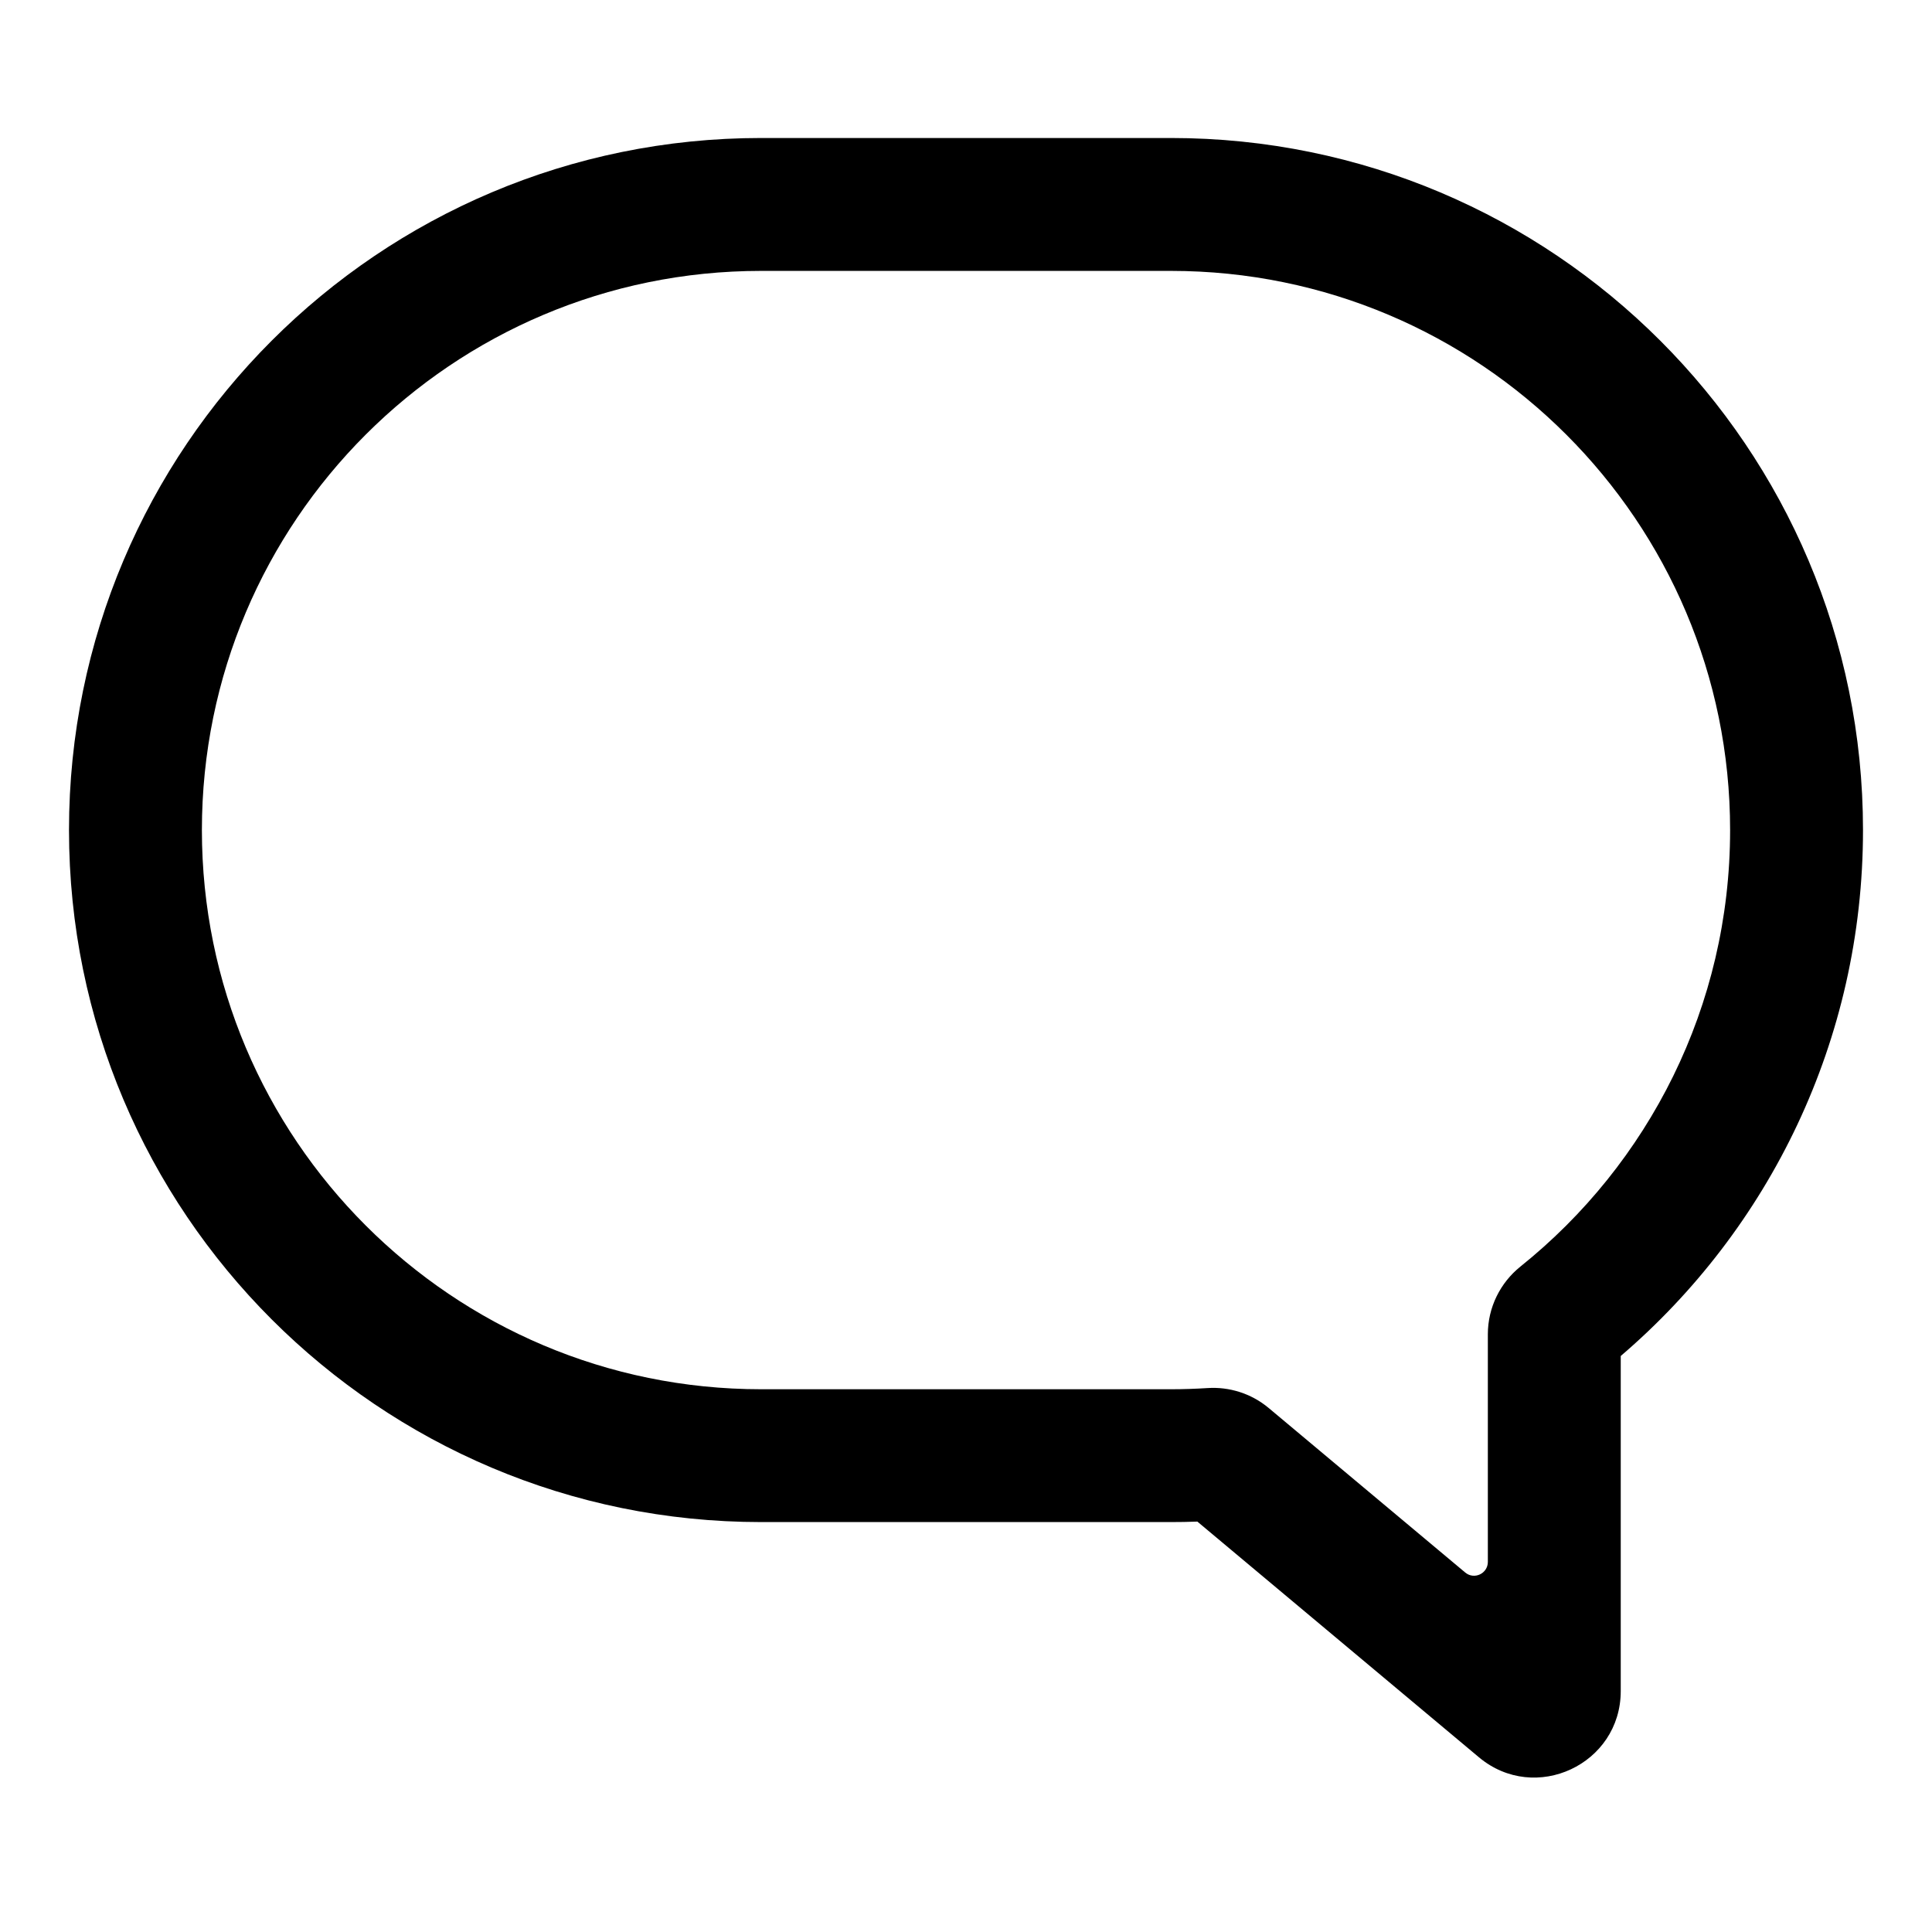
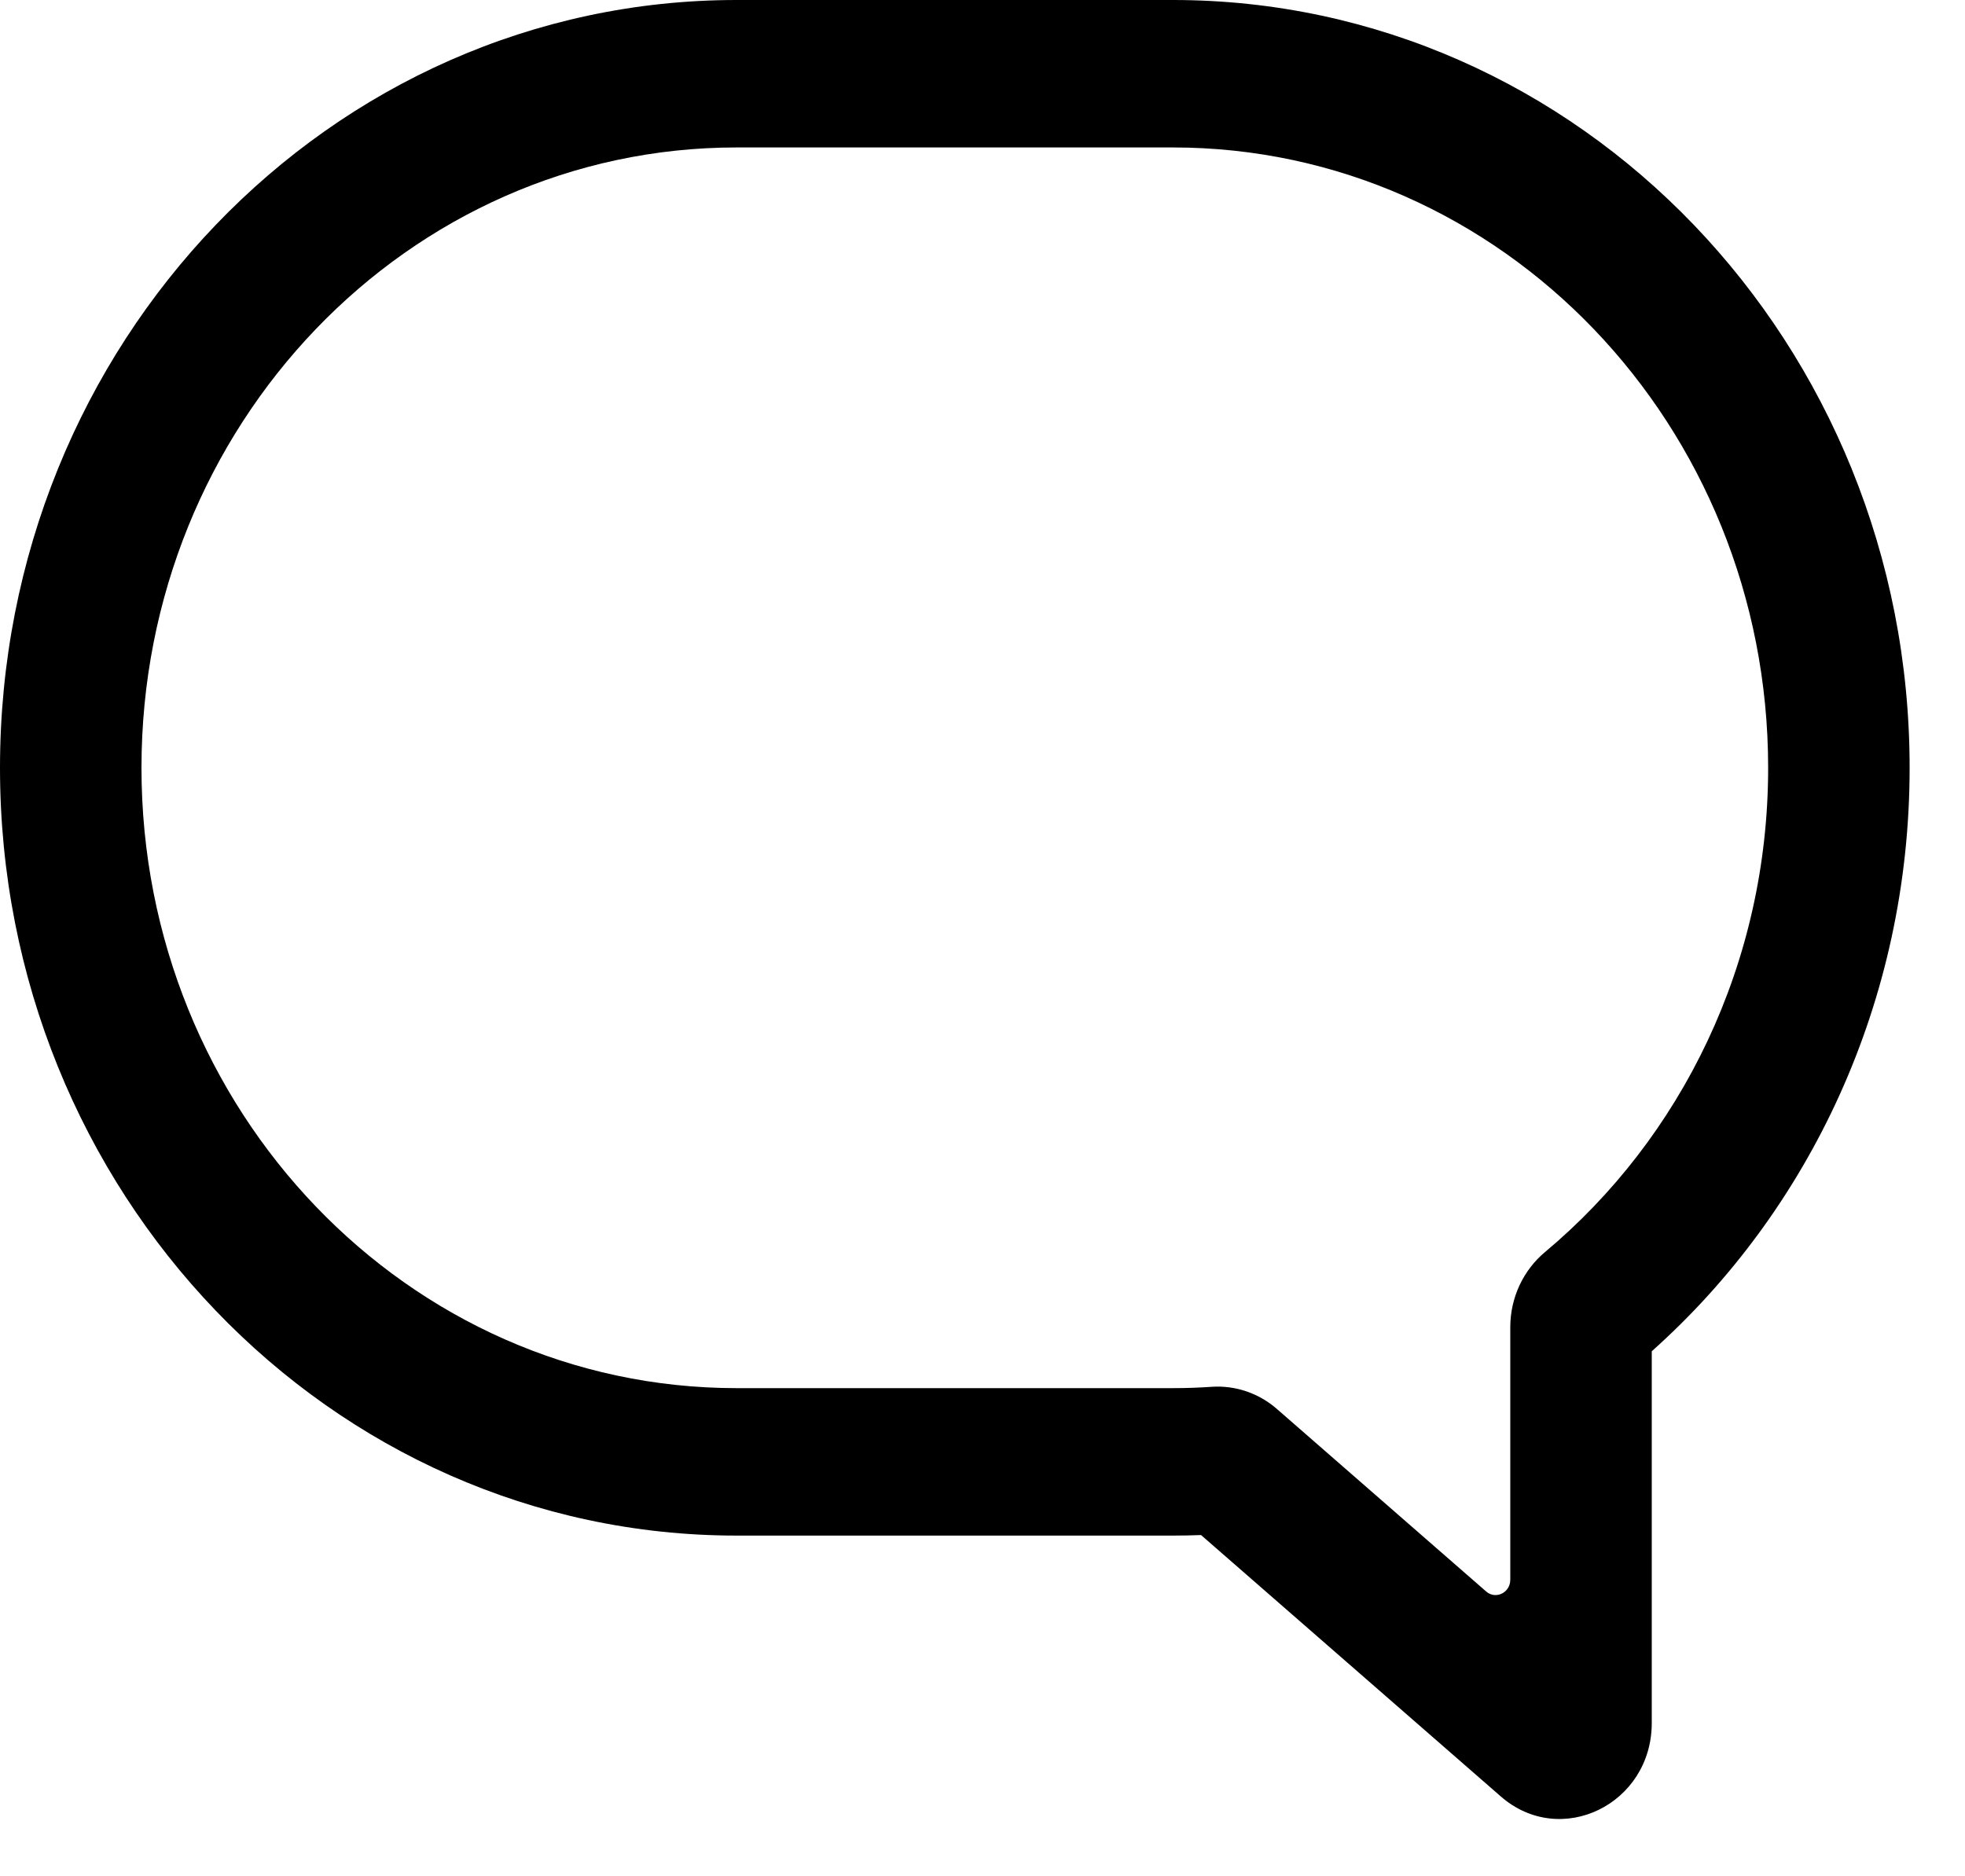
- <svg xmlns="http://www.w3.org/2000/svg" width="28px" height="28px" viewBox="0 0 28 28" fill="none">
-   <path clip-rule="evenodd" d="M11.03 3.926C6.554 3.926 2.926 7.554 2.926 12.03C2.926 16.505 6.554 20.134 11.03 20.134H16.97C17.148 20.134 17.325 20.128 17.5 20.117C17.815 20.096 18.135 20.195 18.387 20.406L21.235 22.79C21.365 22.899 21.563 22.806 21.563 22.636V19.337C21.563 18.947 21.744 18.59 22.035 18.356C23.889 16.87 25.074 14.588 25.074 12.03C25.074 7.554 21.446 3.926 16.97 3.926H11.03ZM1 12.03C1 6.49 5.49 2 11.03 2H16.97C22.509 2 27 6.49 27 12.03C27 15.081 25.637 17.814 23.489 19.652V24.508C23.489 25.57 22.249 26.15 21.434 25.468L17.353 22.052C17.226 22.057 17.098 22.059 16.97 22.059H11.03C5.49 22.059 1 17.569 1 12.03Z" fill="black" fill-rule="evenodd" />
+ <svg xmlns="http://www.w3.org/2000/svg" width="22" height="21" viewBox="0 0 22 21" id="comment">
+   <path fill-rule="evenodd" clip-rule="evenodd" d="M8.247 1.651C4.567 1.651 1.584 4.761 1.584 8.597C1.584 12.433 4.567 15.543 8.247 15.543H13.132C13.279 15.543 13.424 15.538 13.568 15.528C13.827 15.511 14.09 15.596 14.297 15.777L16.639 17.82C16.746 17.913 16.909 17.834 16.909 17.688V14.86C16.909 14.526 17.058 14.22 17.297 14.02C18.822 12.745 19.796 10.79 19.796 8.597C19.796 4.761 16.813 1.651 13.132 1.651H8.247ZM0 8.597C0 3.849 3.693 0 8.247 0H13.132C17.687 0 21.38 3.849 21.38 8.597C21.38 11.212 20.259 13.555 18.493 15.13V19.292C18.493 20.203 17.473 20.7 16.803 20.115L13.447 17.188C13.343 17.192 13.238 17.194 13.132 17.194H8.247C3.693 17.194 0 13.345 0 8.597Z" fill="currentcolor" />
</svg>
